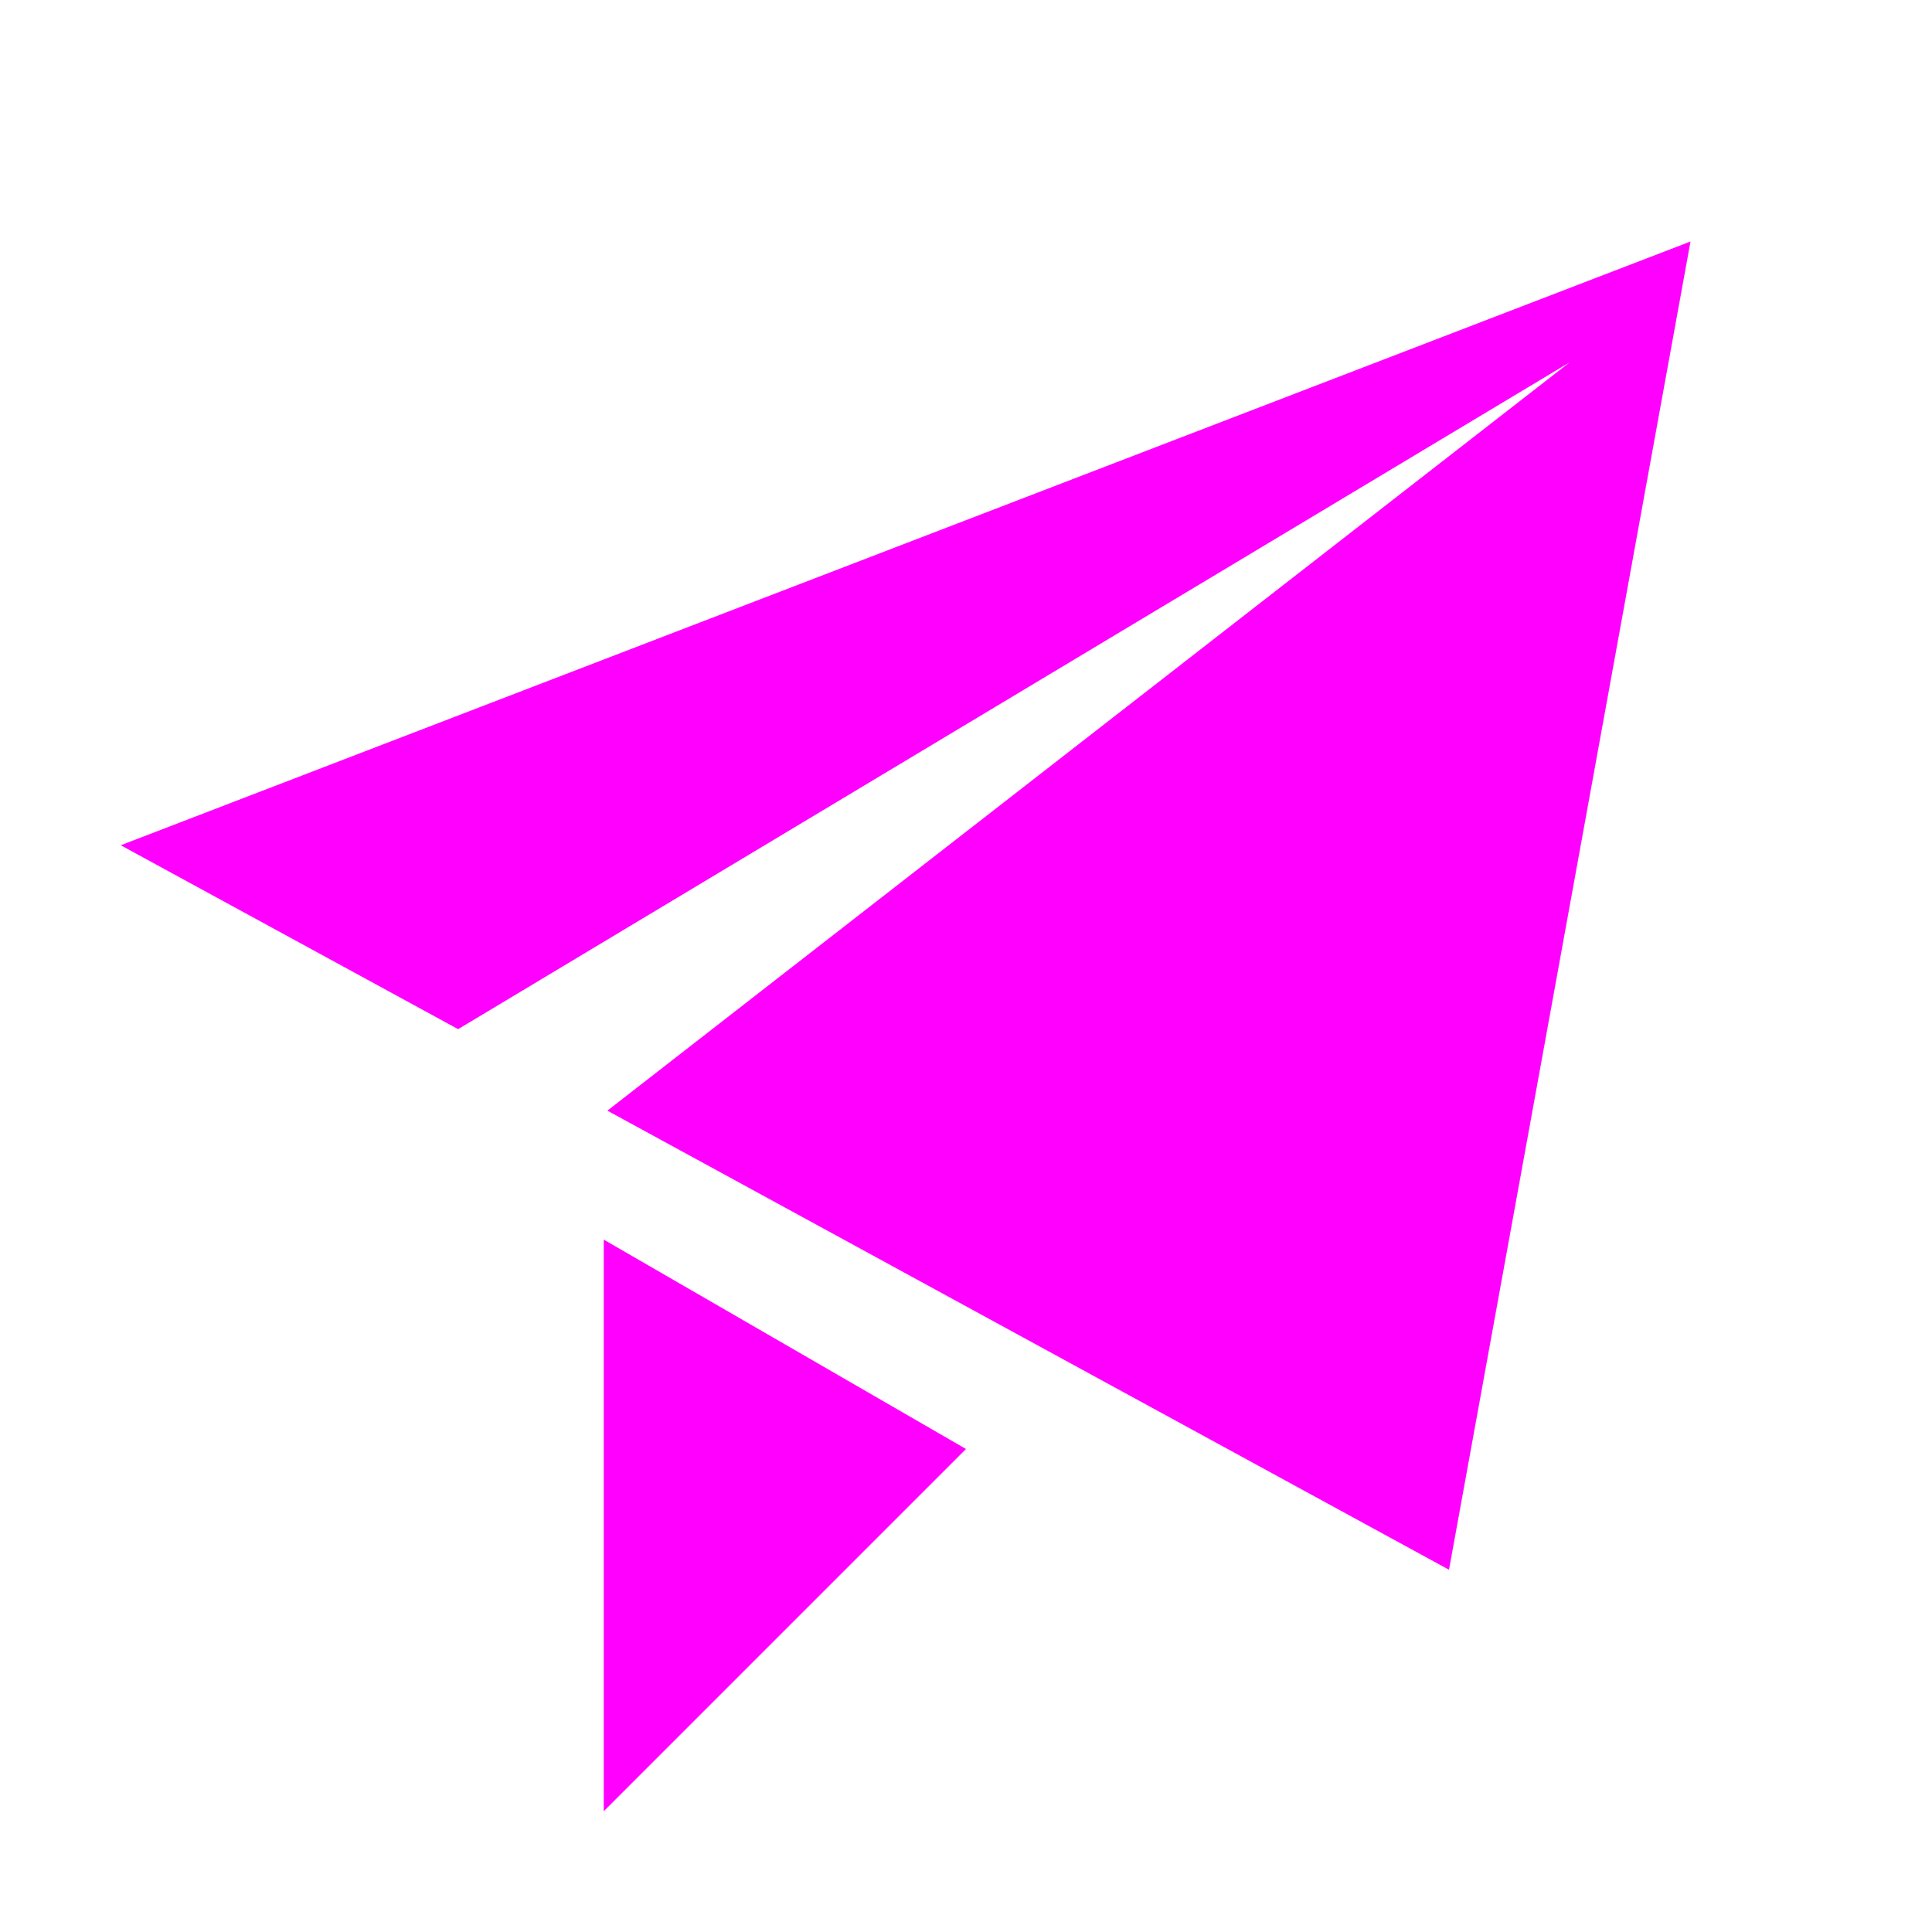
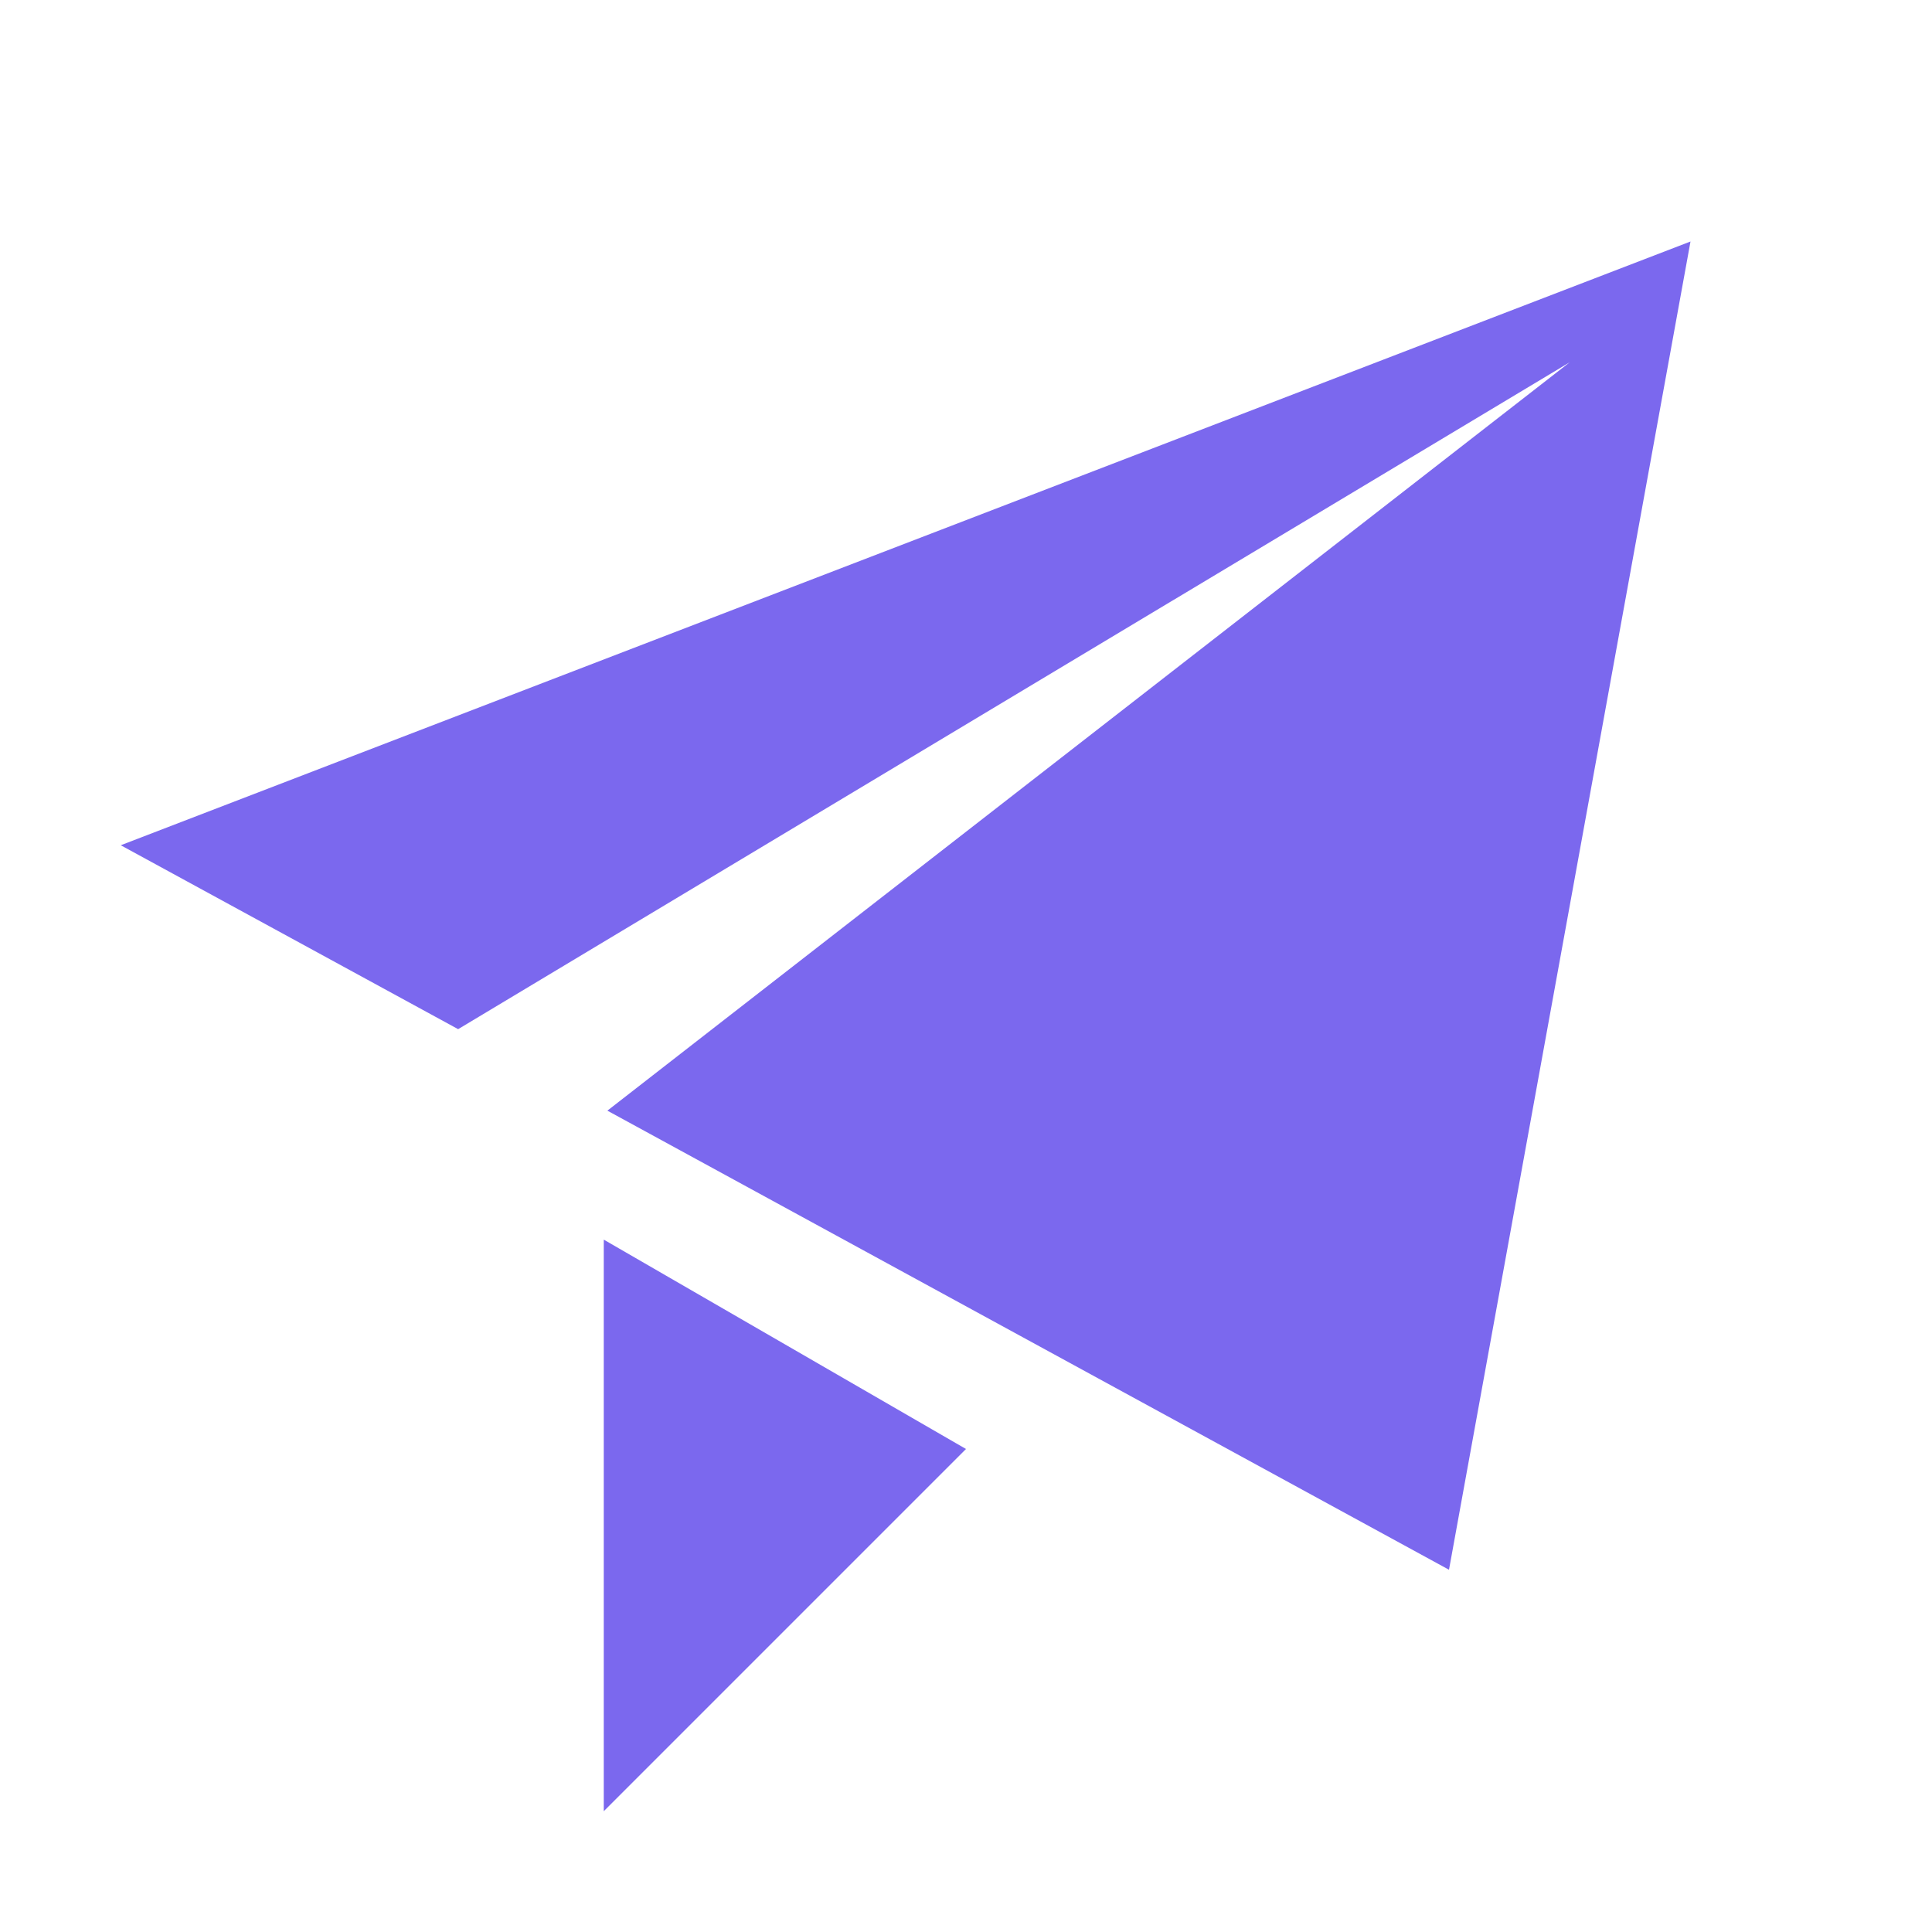
<svg xmlns="http://www.w3.org/2000/svg" data-v-6d773563="" viewBox="0 0 1024 1024" class="icon">
-   <path fill="#ff00ff" d="m64 448 832-320-128 704-446.08-243.328L832 192 242.816 545.472 64 448zm256 512V657.024L512 768 320 960z" />
+   <path fill="#7B68EE" d="m64 448 832-320-128 704-446.08-243.328L832 192 242.816 545.472 64 448zm256 512V657.024L512 768 320 960z" />
</svg>
